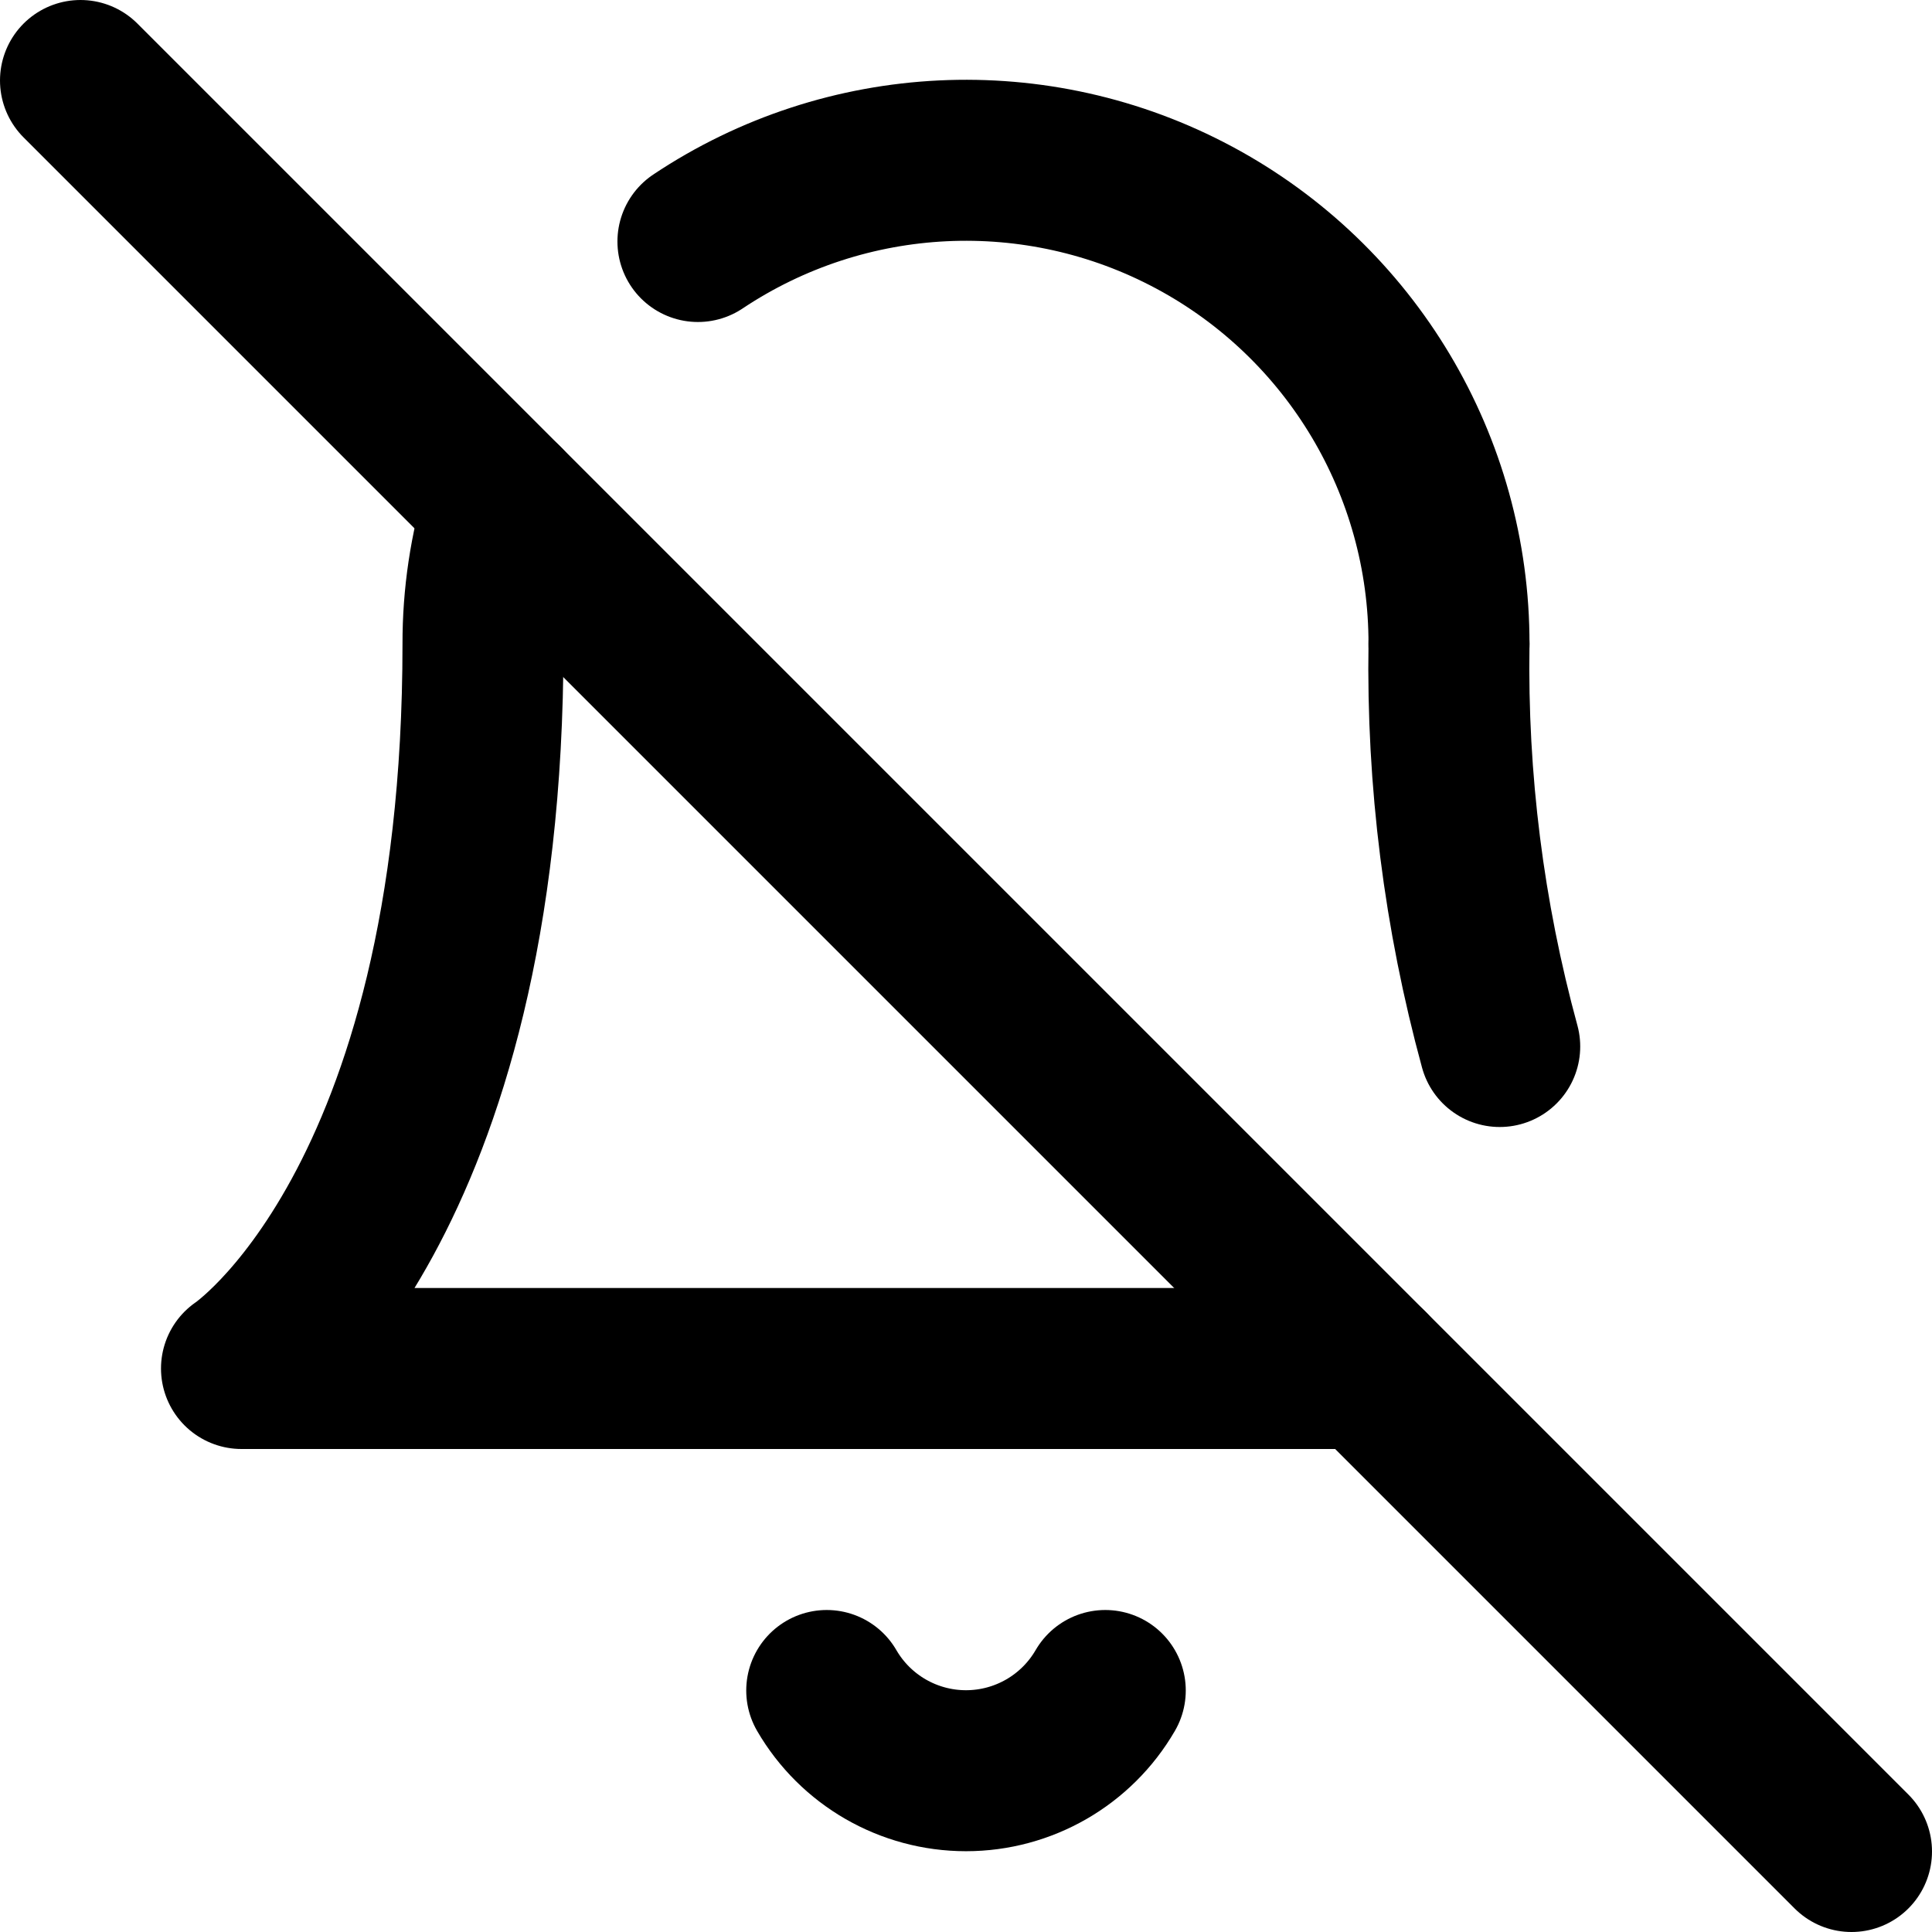
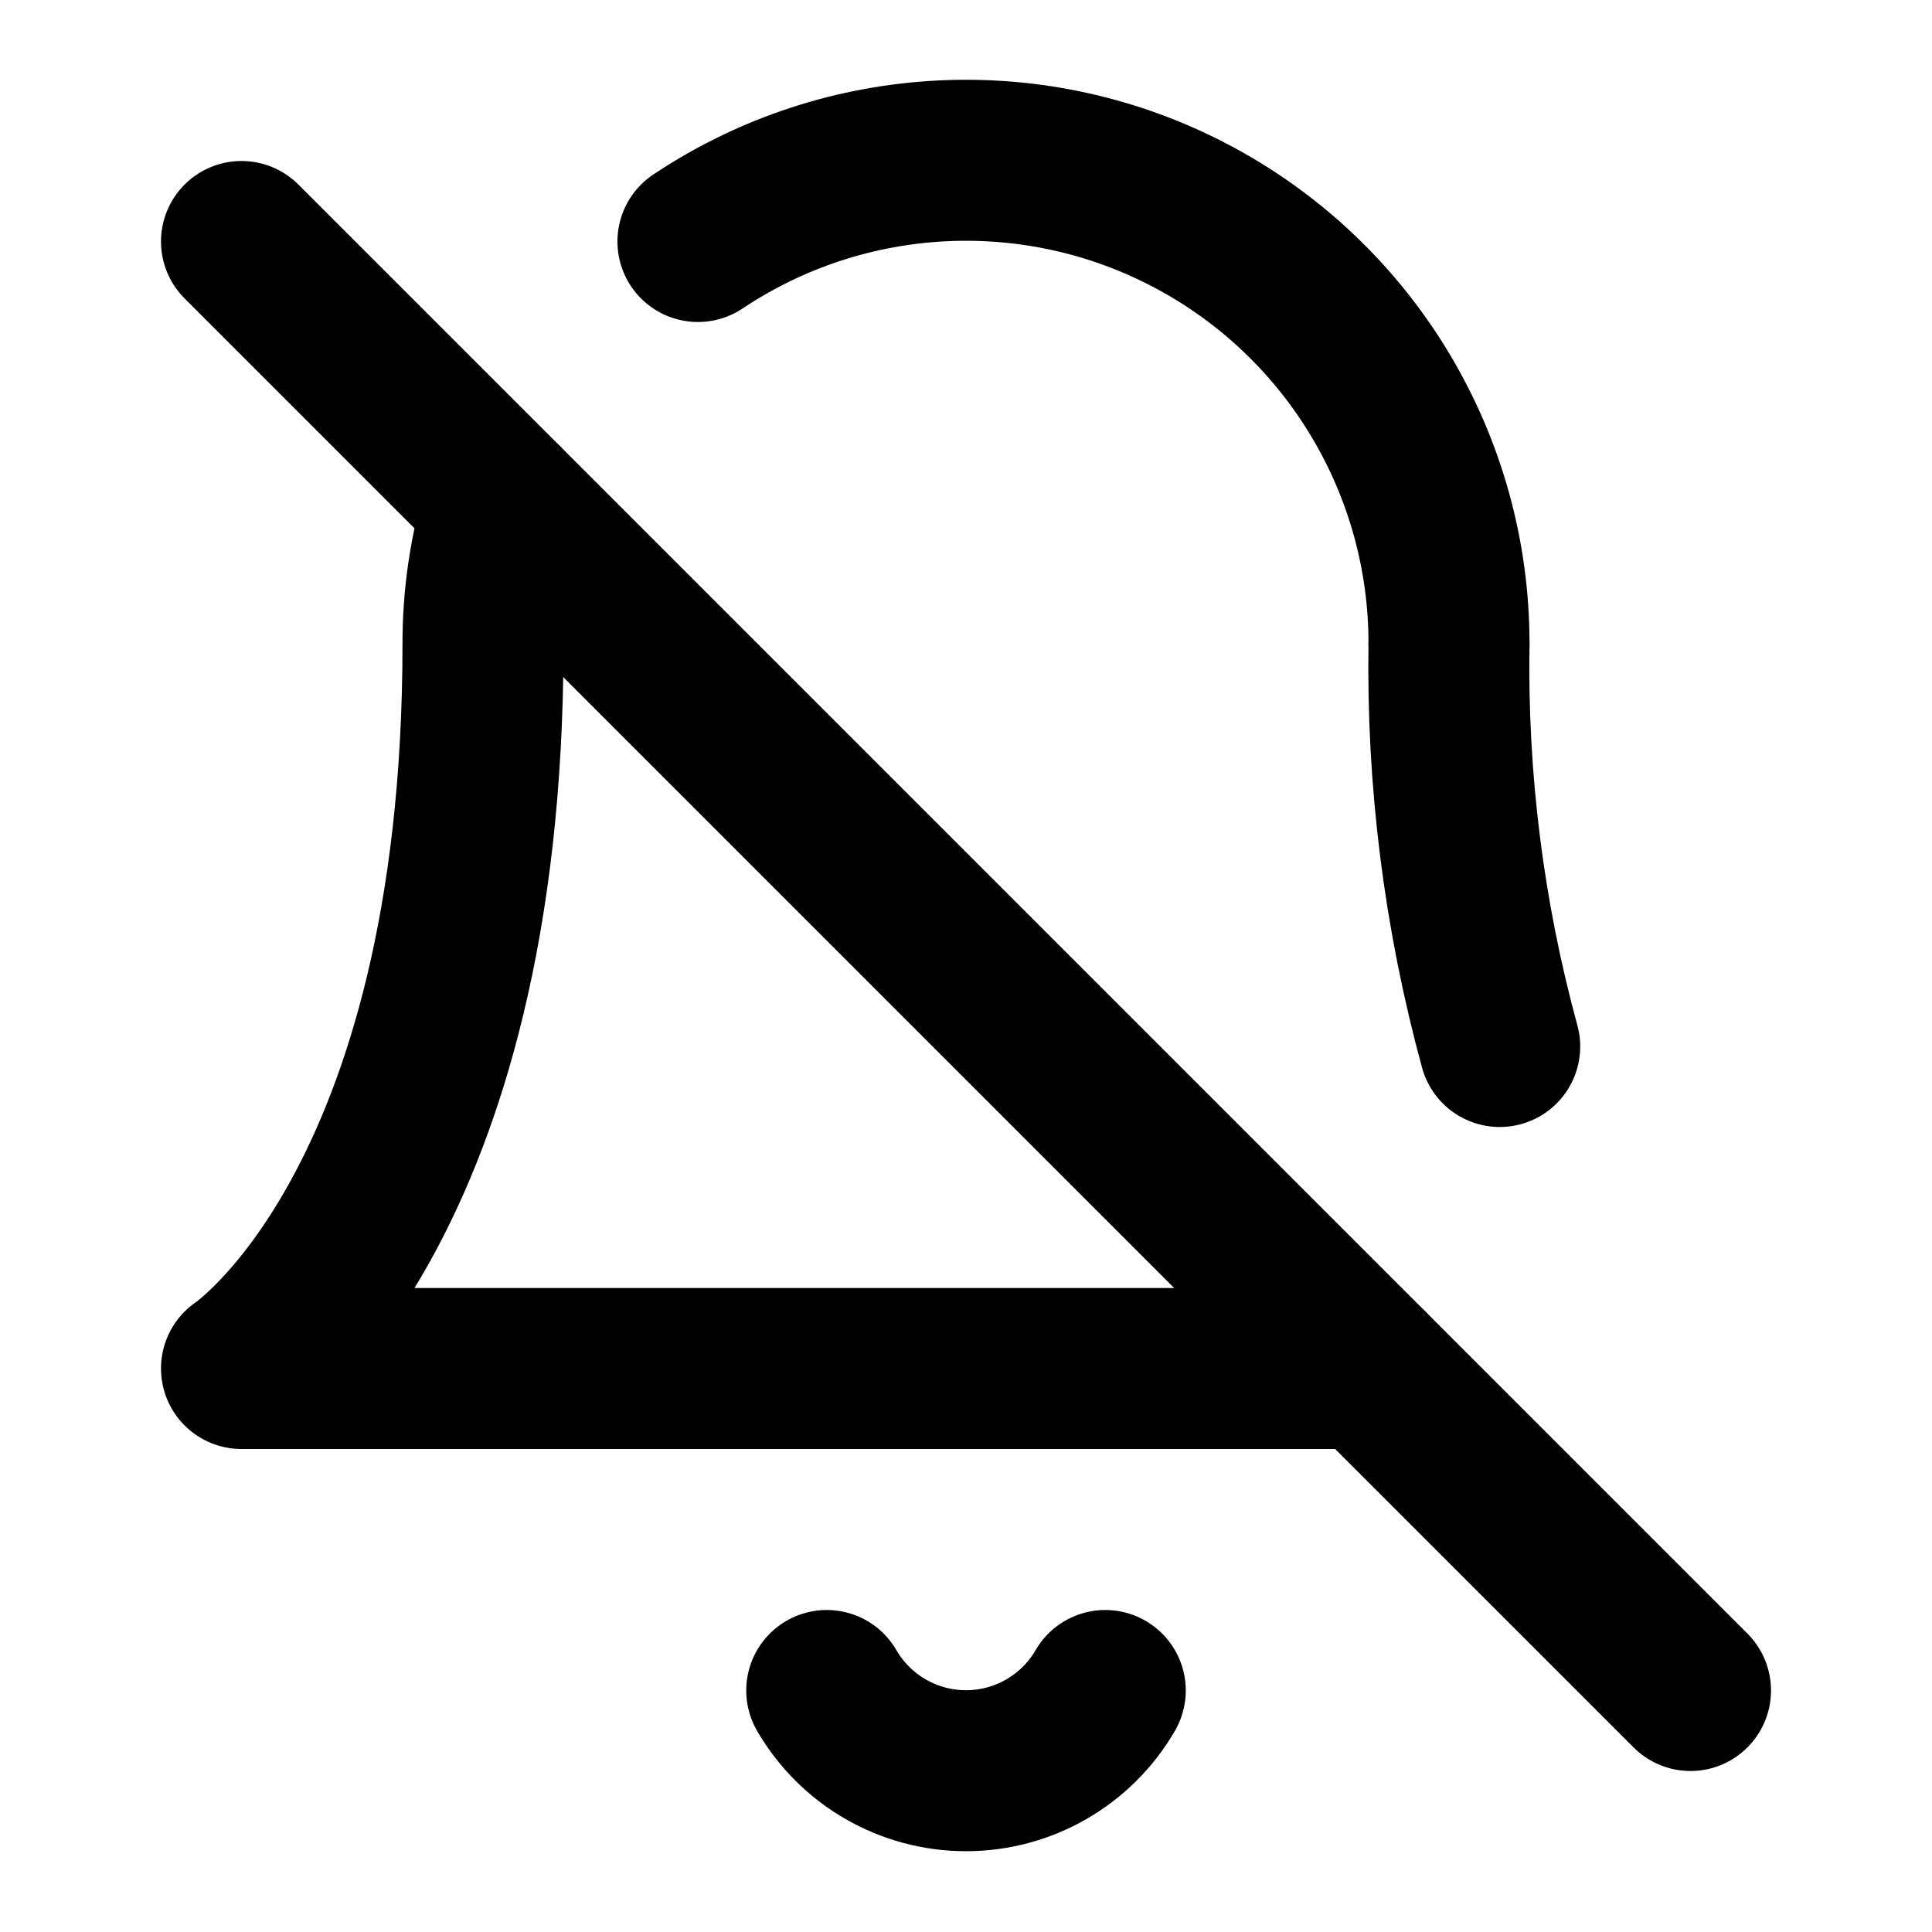
<svg xmlns="http://www.w3.org/2000/svg" width="24" height="24" viewBox="0 0 24 24" fill="none" stroke="currentColor" stroke-width="2" stroke-linecap="round" stroke-linejoin="round">
  <path d="M13.73 21a2 2 0 0 1-3.46 0" />
  <path d="M18.63 13A17.89 17.89 0 0 1 18 8" />
  <path d="M6.26 6.26A5.86 5.86 0 0 0 6 8c0 7-3 9-3 9h14" />
  <path d="M18 8a6 6 0 0 0-9.33-5" />
-   <line x1="1" y1="1" x2="23" y2="23" />
+   <line x1="3" y1="3" x2="21" y2="21" />
</svg>
